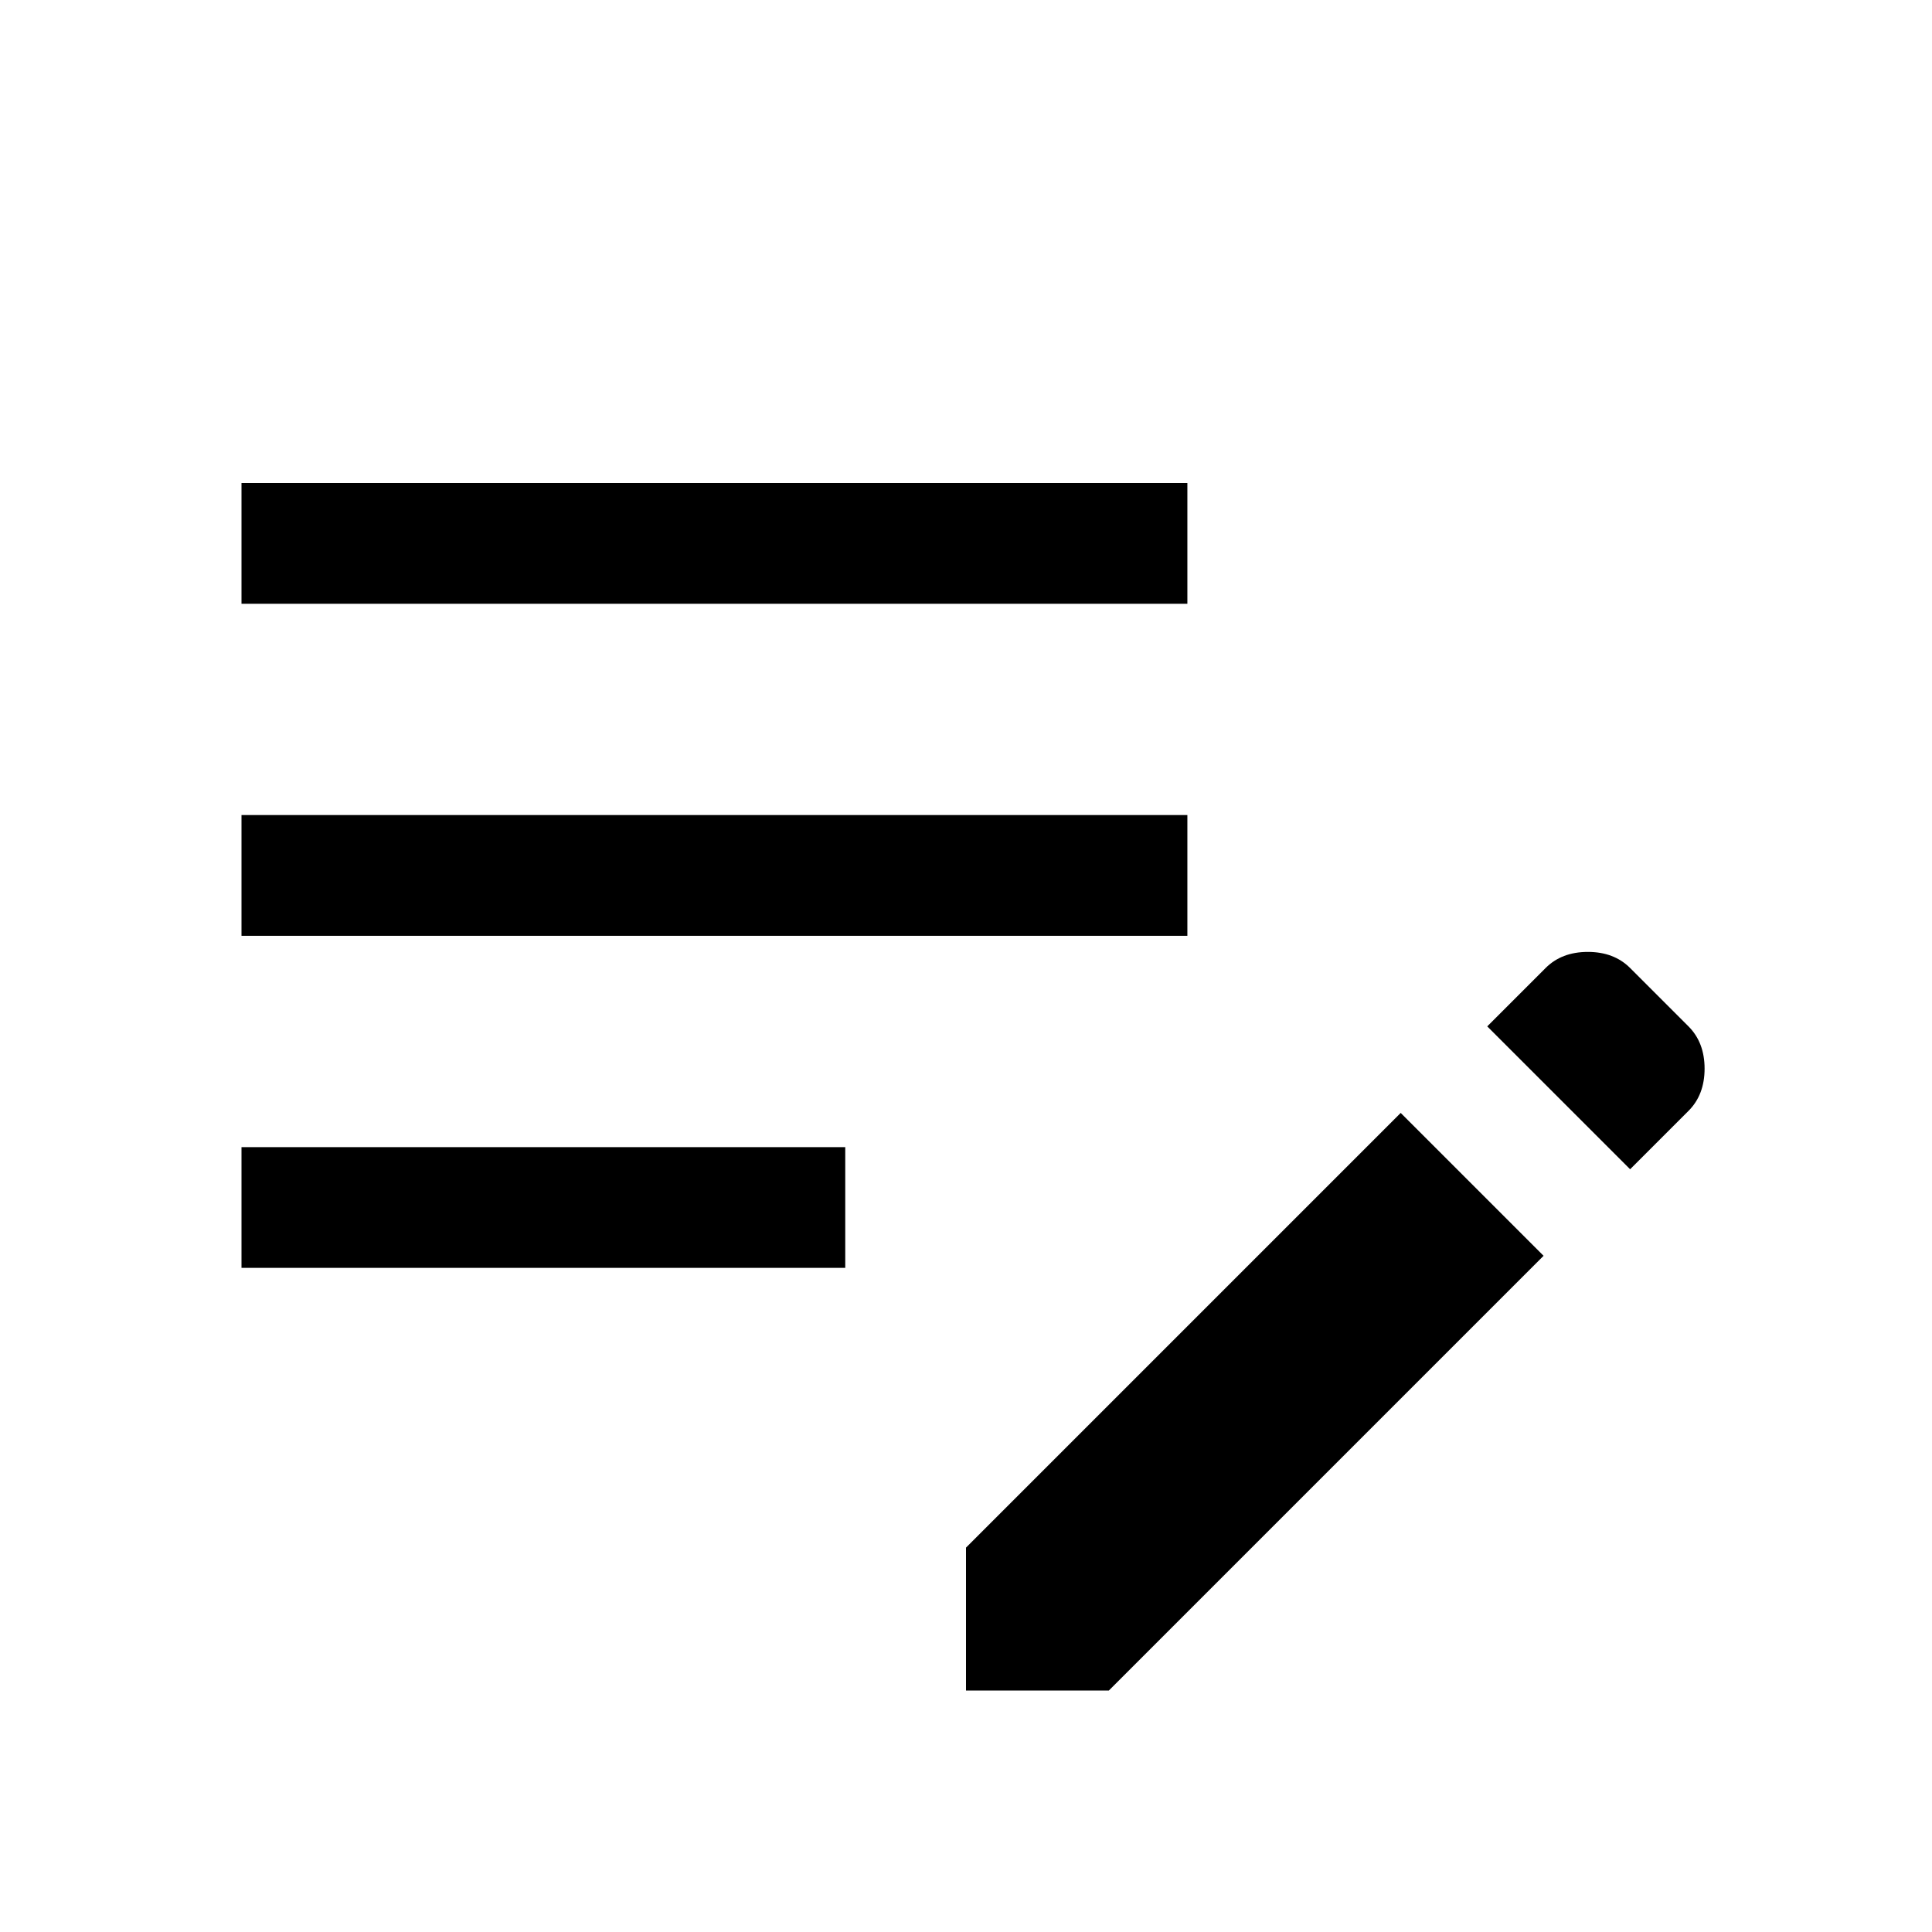
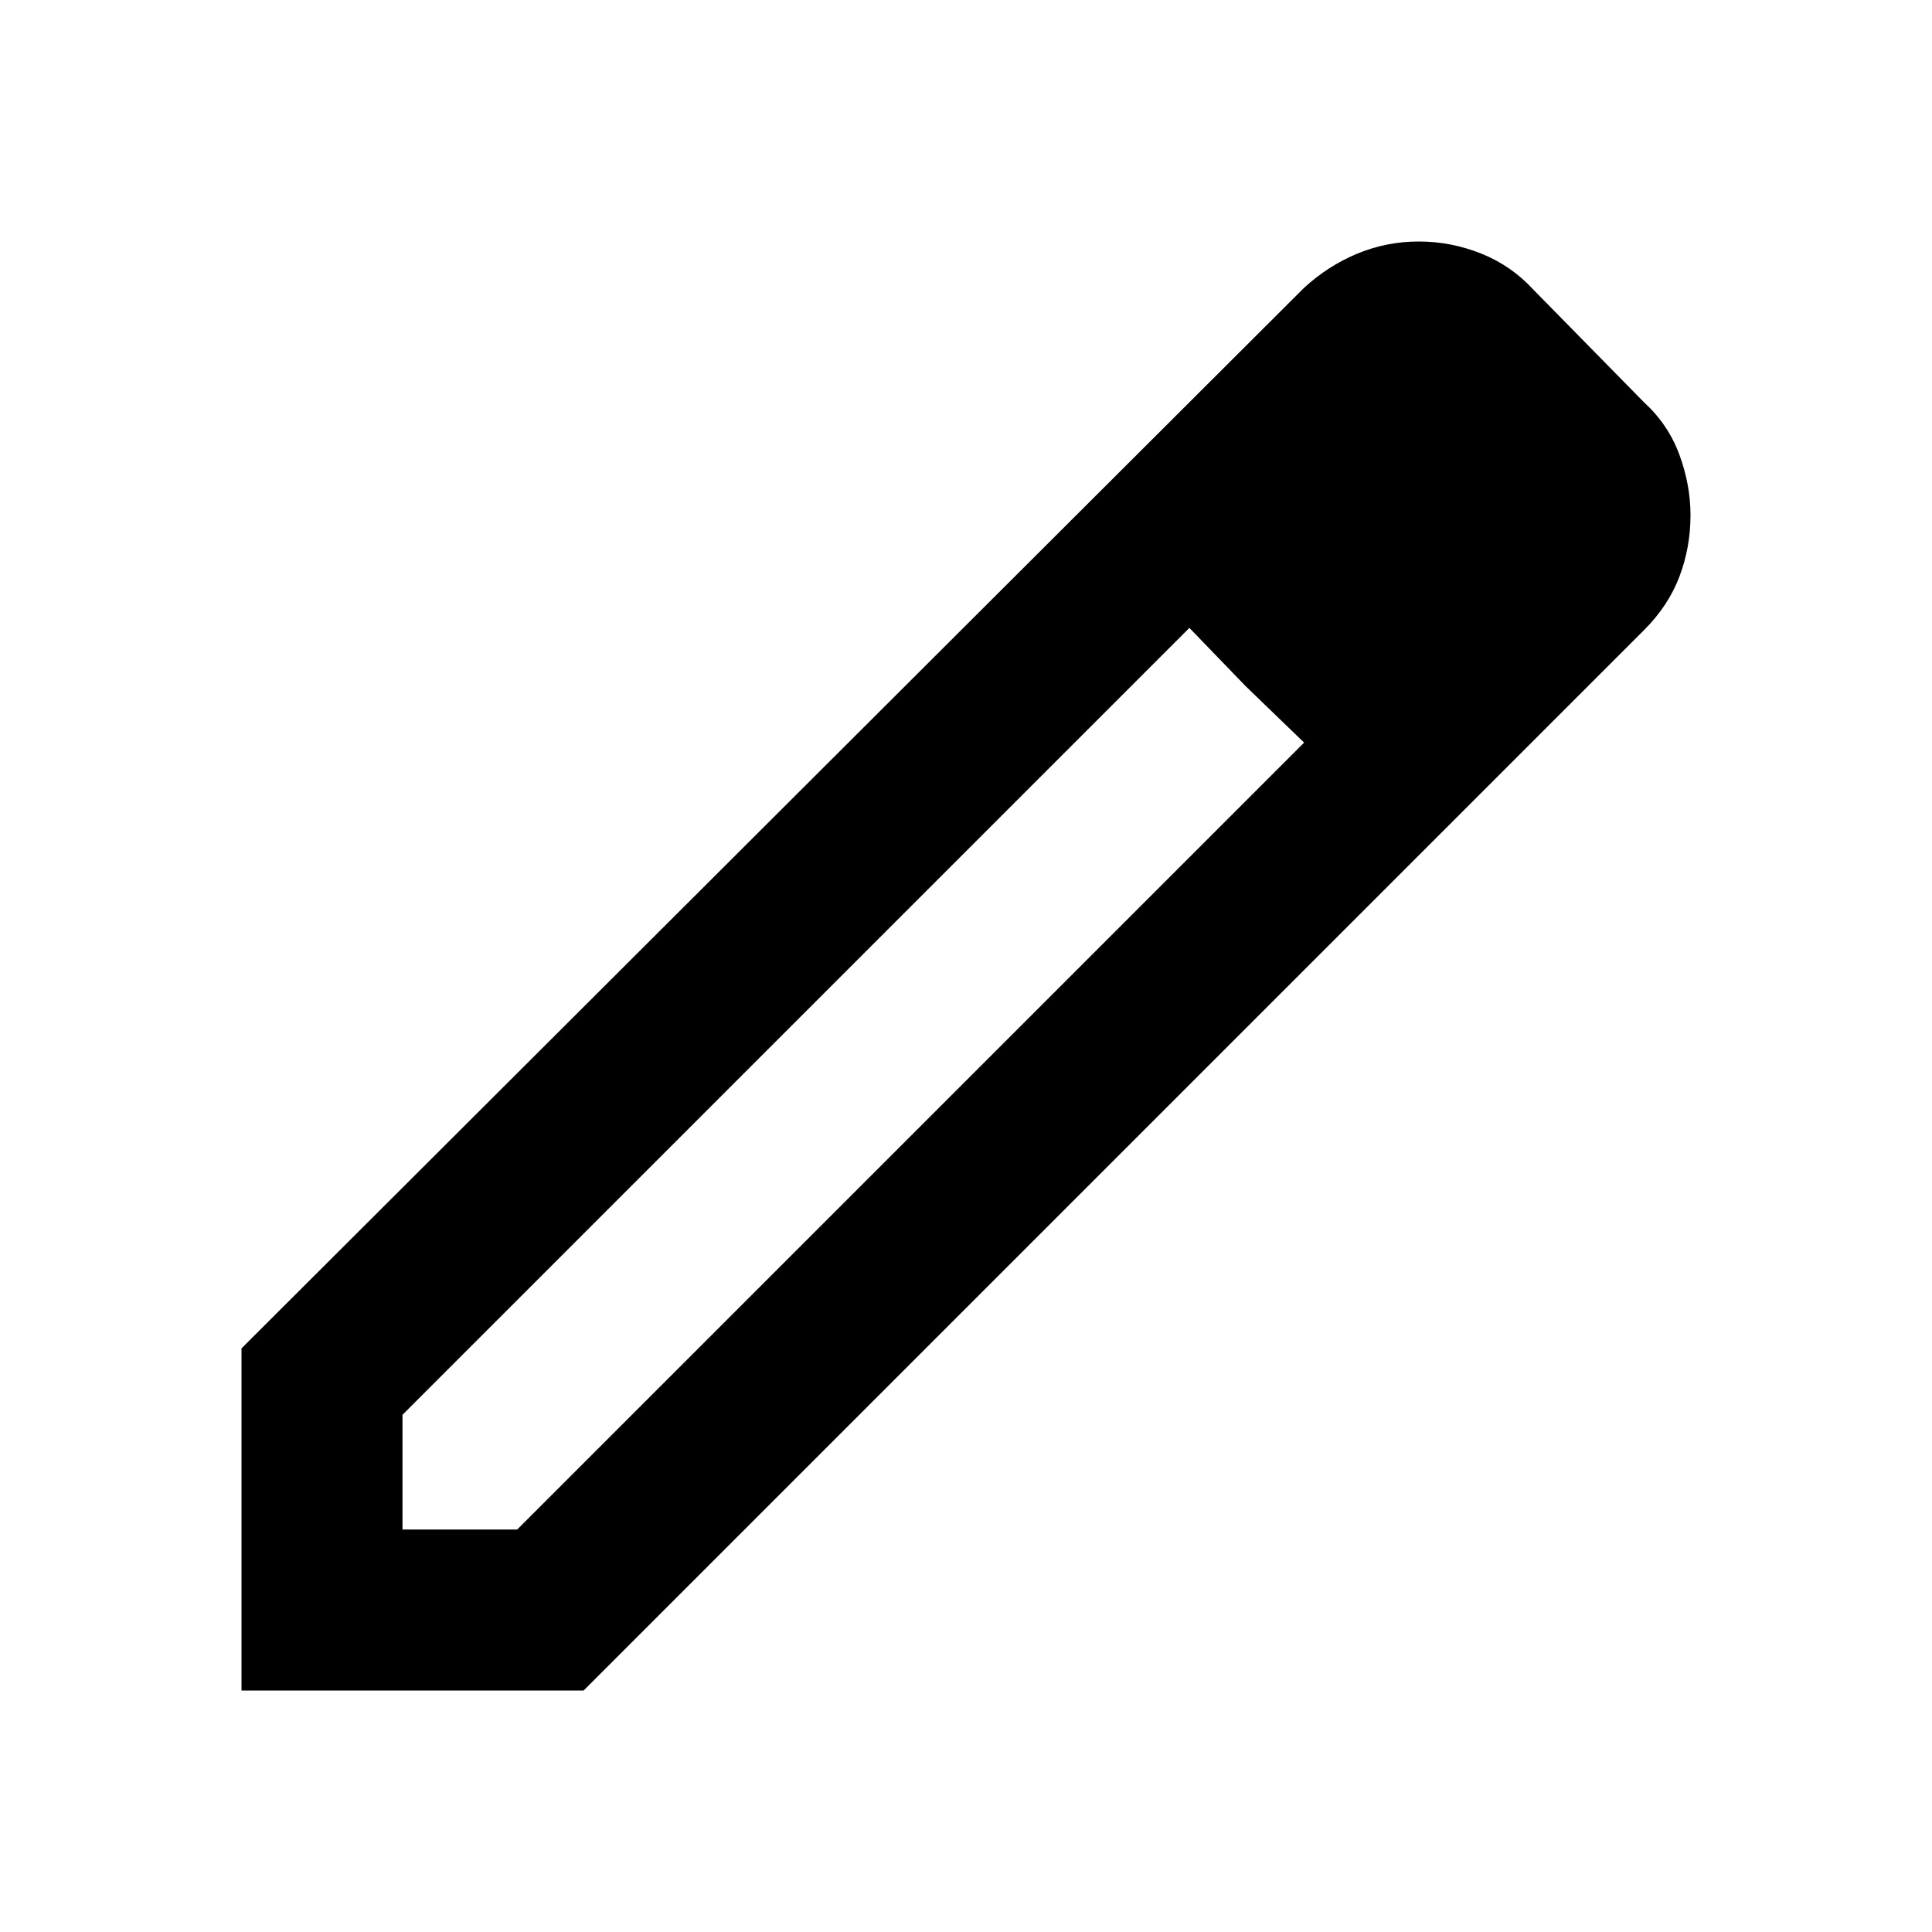
- <svg xmlns="http://www.w3.org/2000/svg" height="48" width="48">
-   <path d="M24 42v-3.55l10.8-10.8 3.55 3.55L27.55 42ZM6 31.5v-3h15v3Zm34.5-2.45-3.55-3.55 1.45-1.45q.4-.4 1.05-.4t1.05.4l1.45 1.45q.4.4.4 1.05t-.4 1.05ZM6 23.25v-3h23.5v3ZM6 15v-3h23.5v3Z" />
+ <svg xmlns="http://www.w3.org/2000/svg" height="24" viewBox="0 -960 960 960" width="24">
+   <path d="M200-200h57l391-391-57-57-391 391v57Zm-80 80v-170l528-527q12-11 26.5-17t30.5-6q16 0 31 6t26 18l55 56q12 11 17.5 26t5.5 30q0 16-5.5 30.5T817-647L290-120H120Zm640-584-56-56 56 56Zm-141 85-28-29 57 57-29-28Z" />
</svg>
